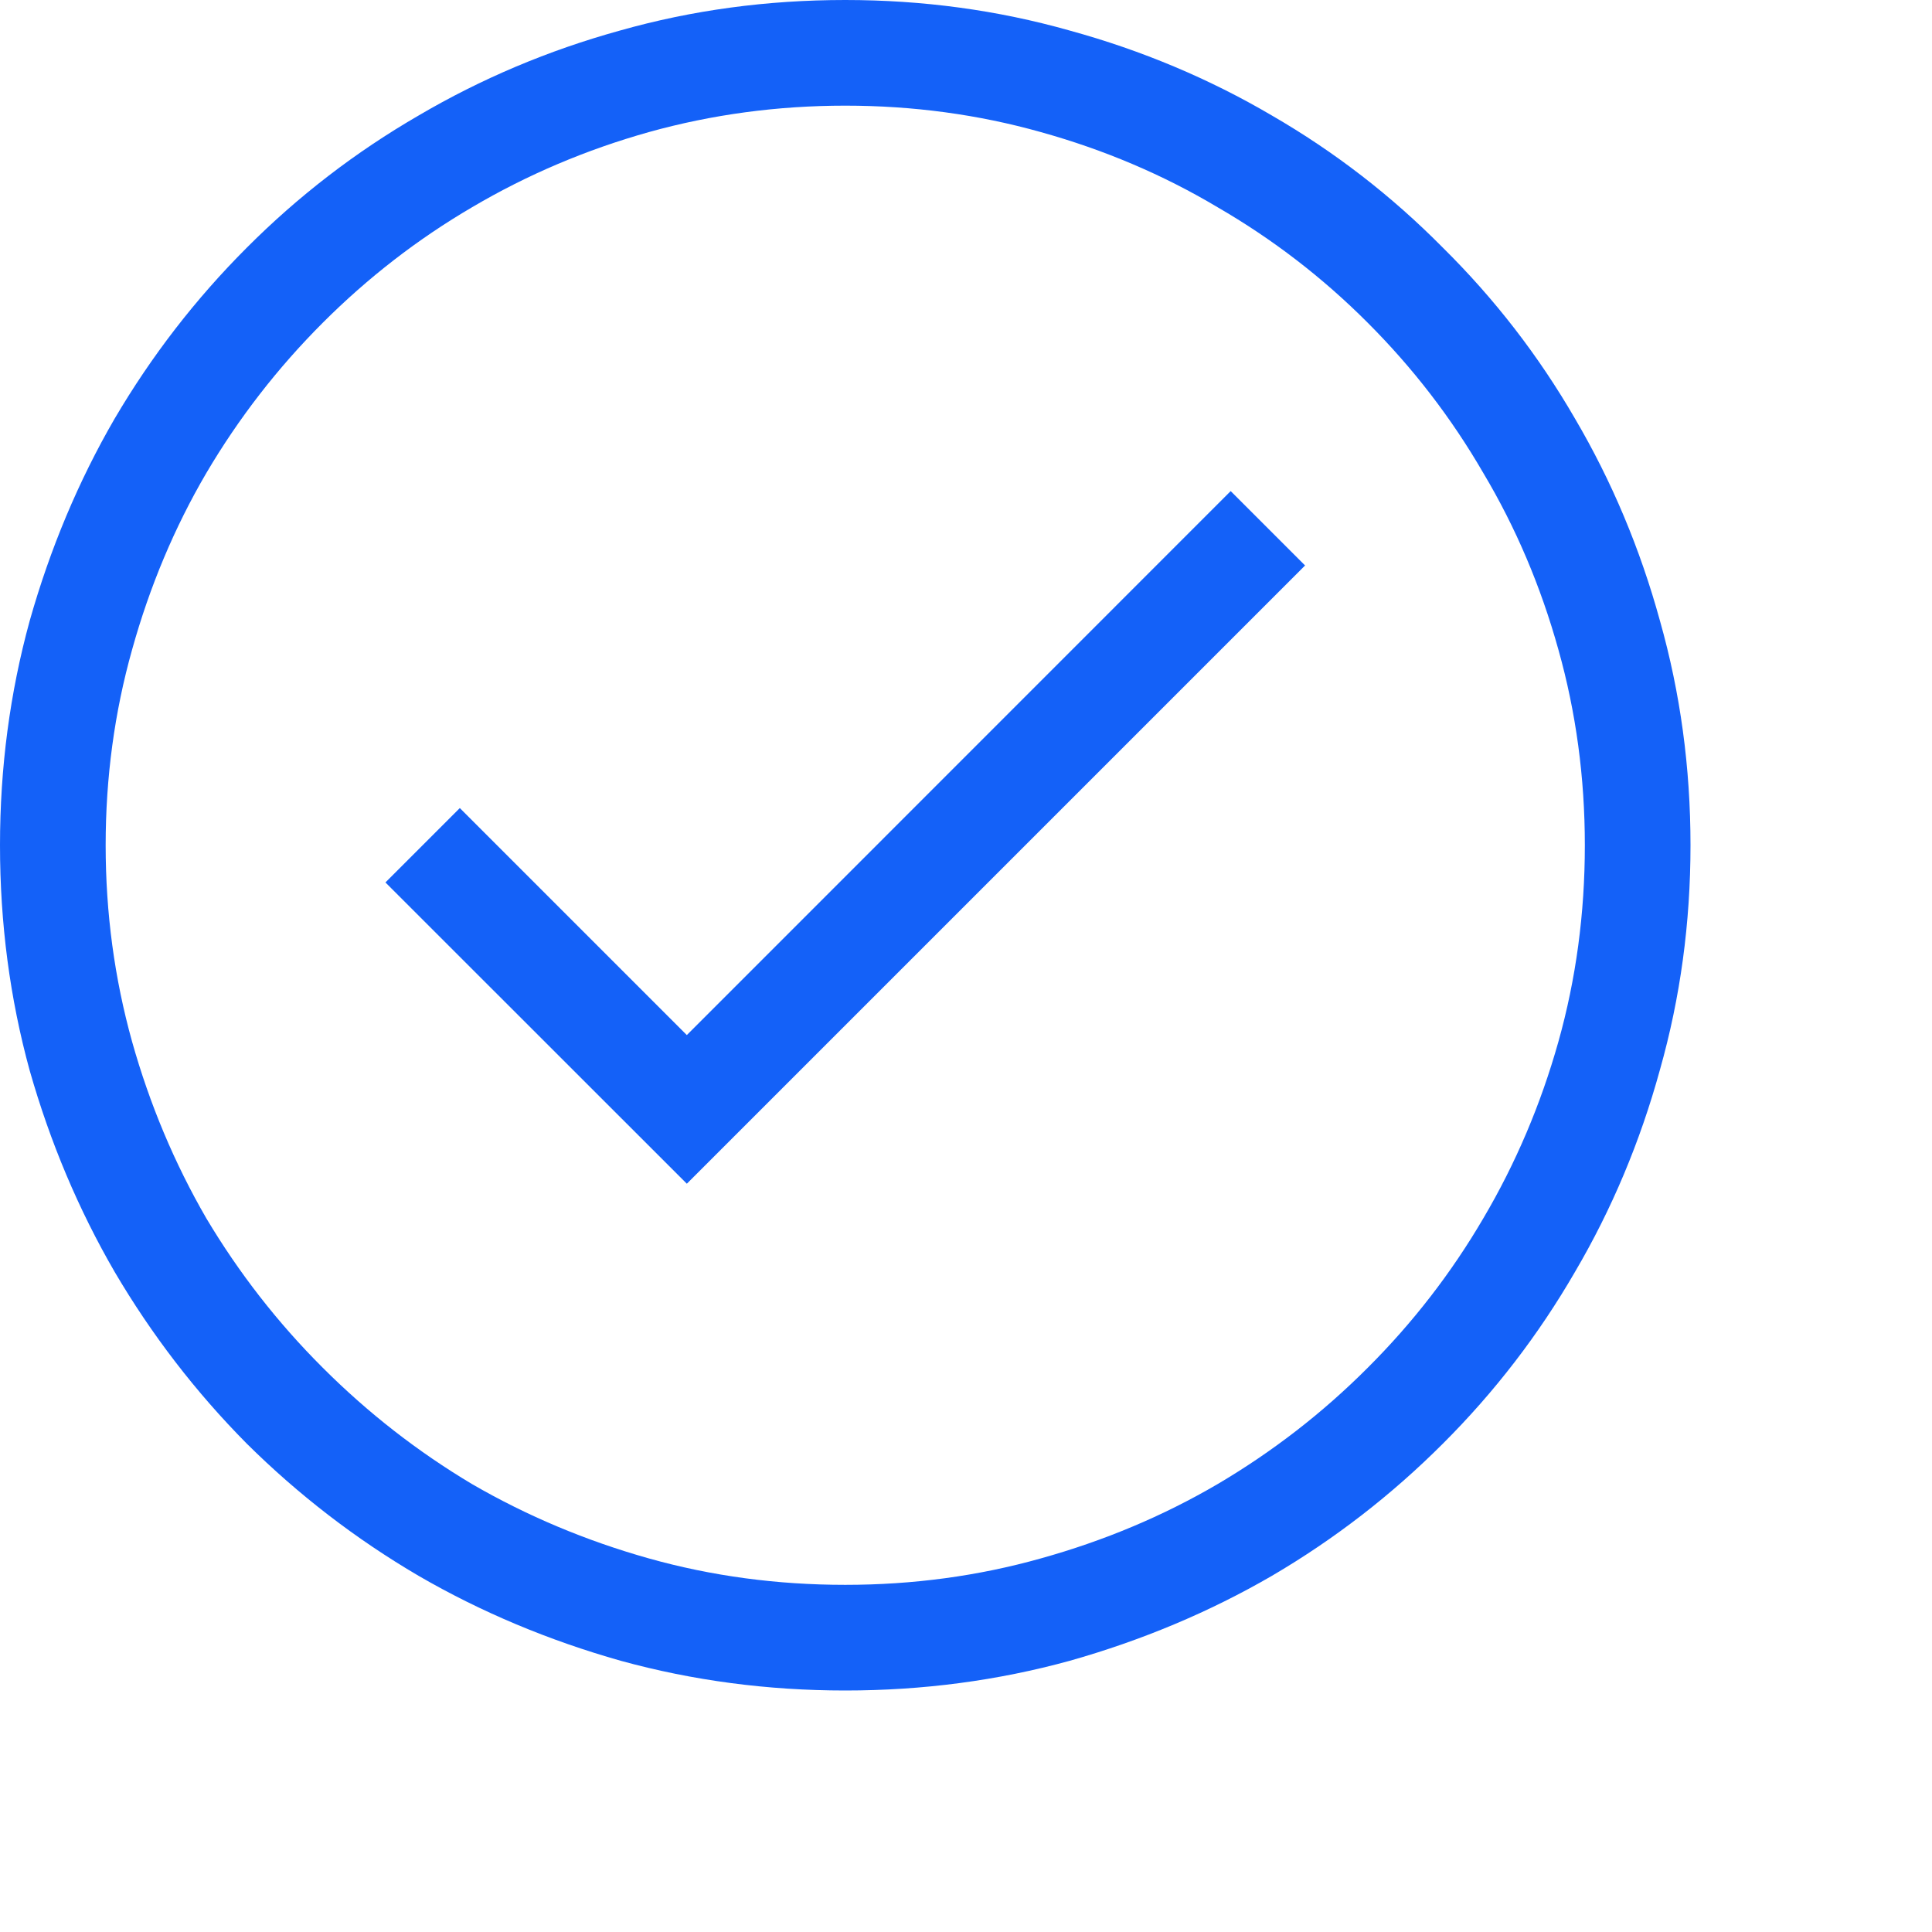
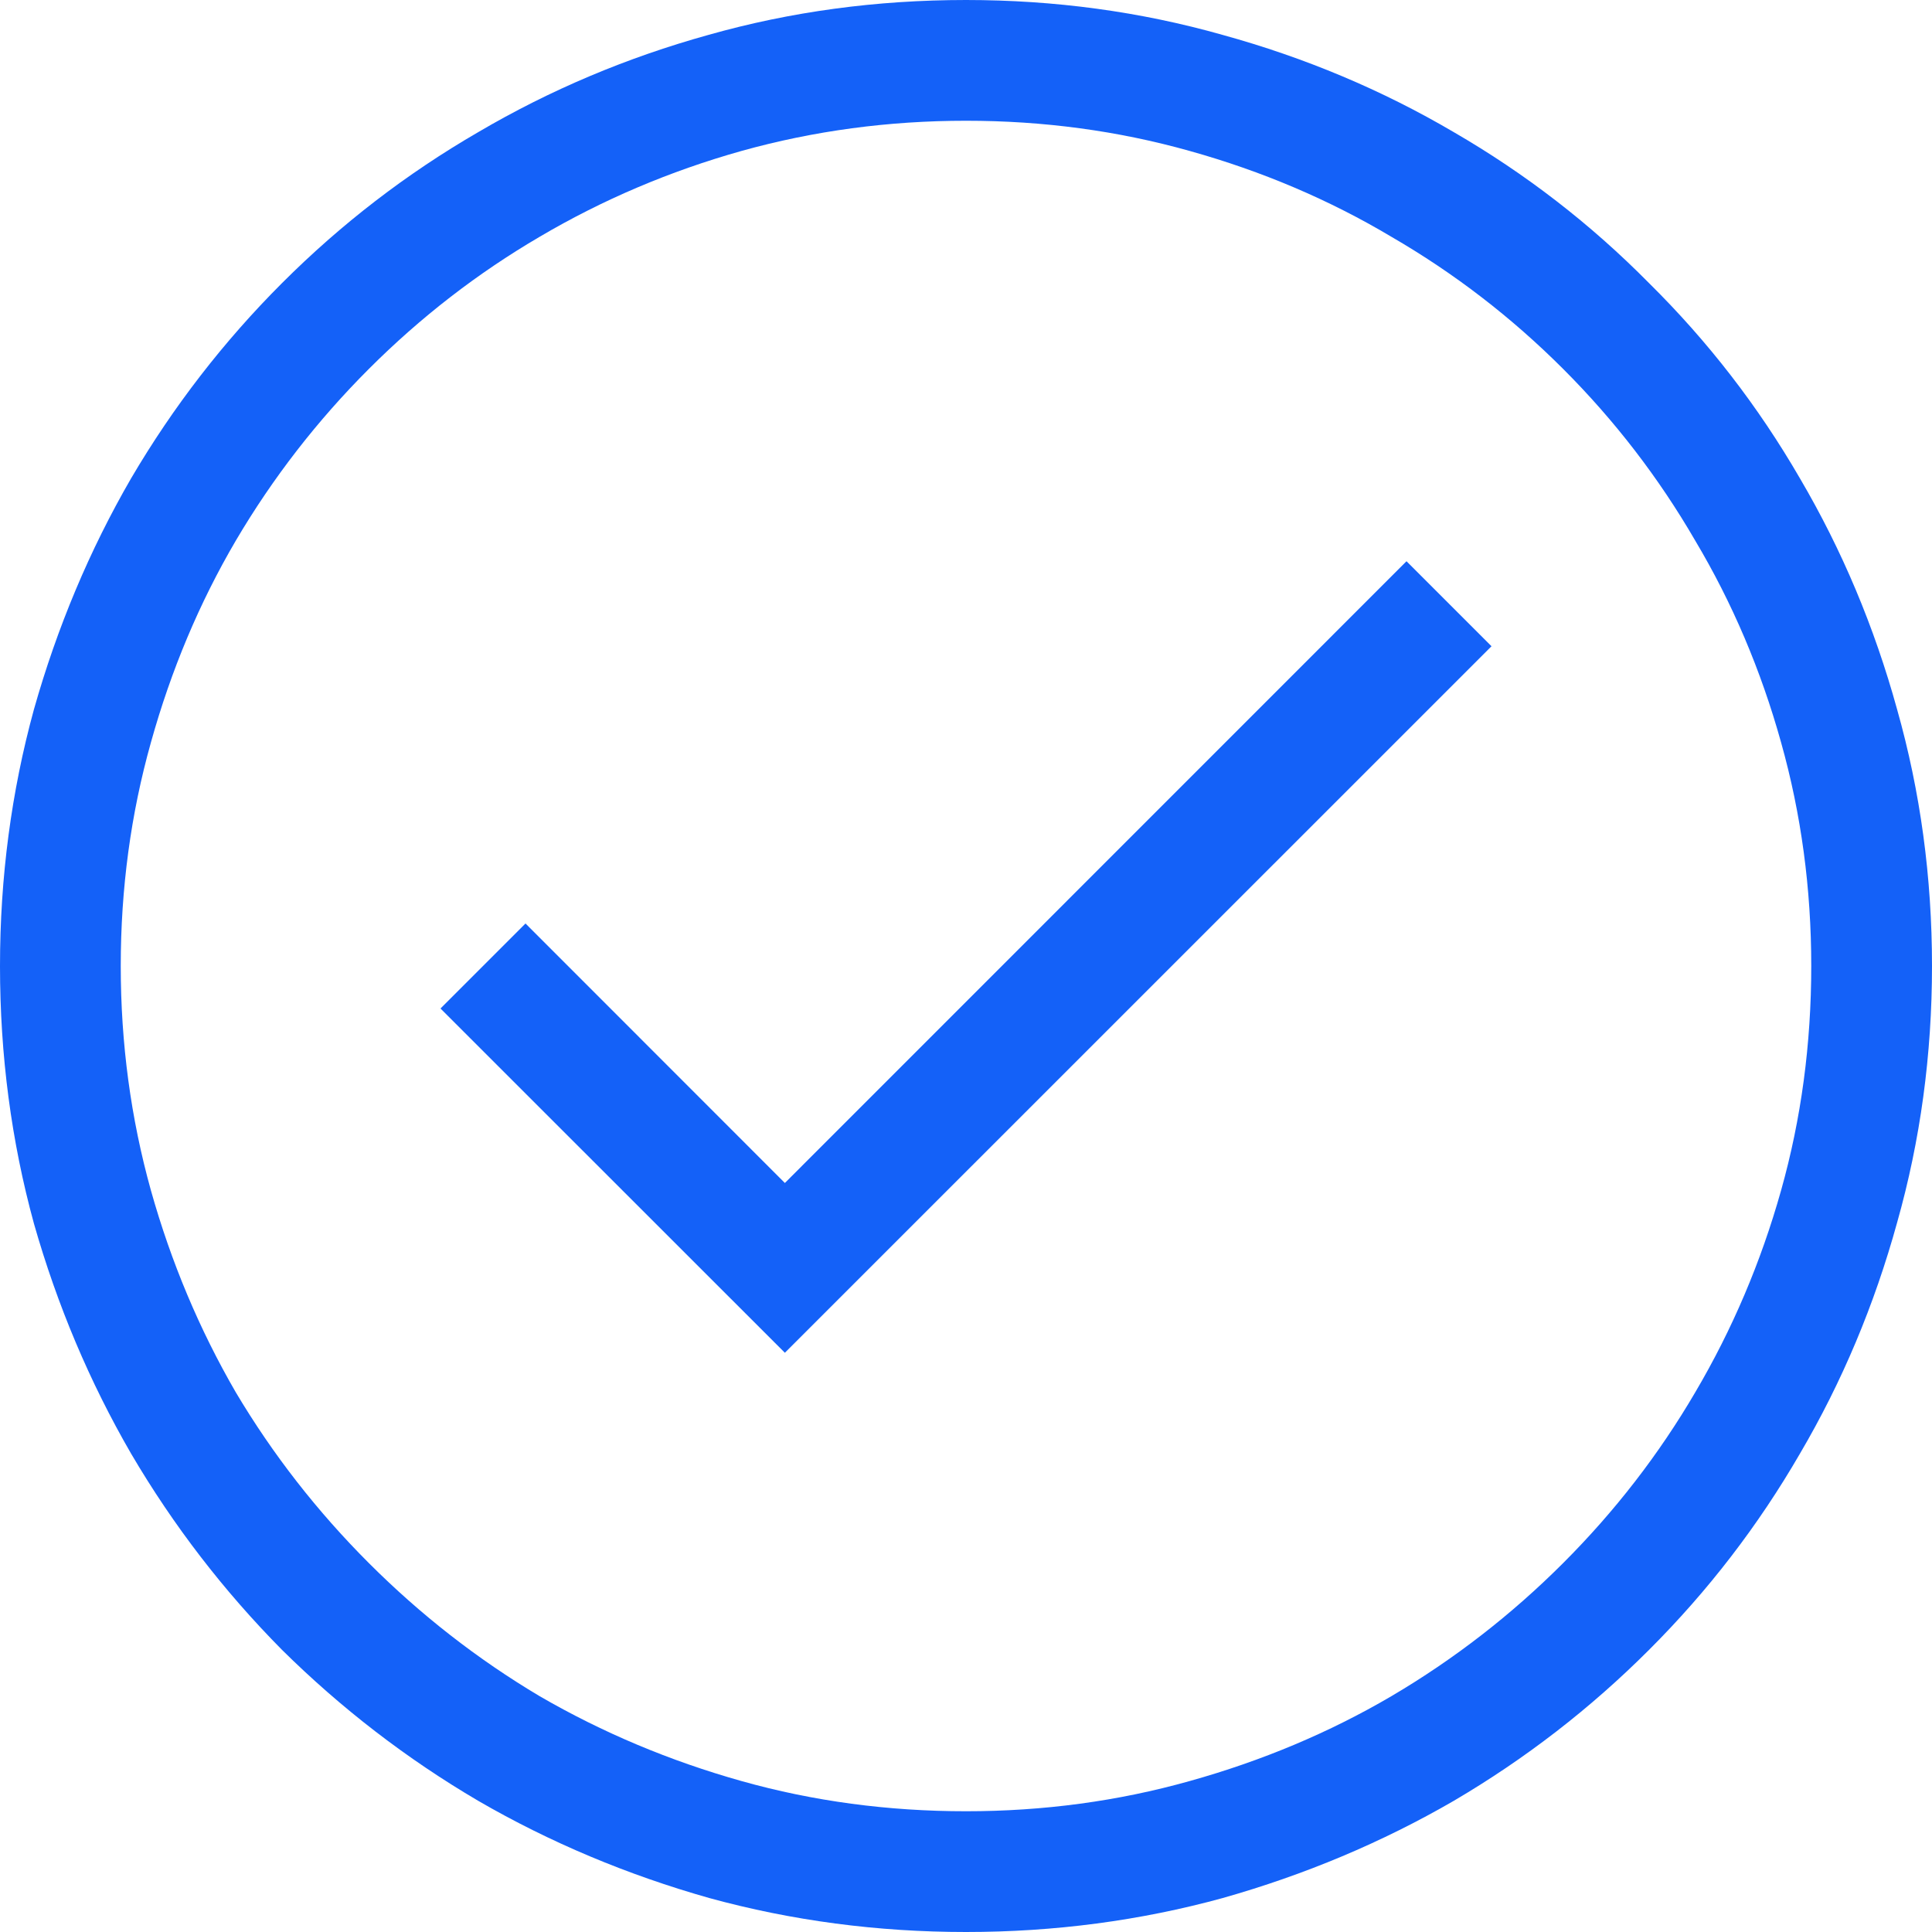
- <svg xmlns="http://www.w3.org/2000/svg" width="16" height="16" viewBox="0 0 16 16" fill="#1461F8">
-   <path d="M10.192 4.067L10.808 4.683L5.688 9.803L3.192 7.308L3.808 6.692L5.688 8.572L10.192 4.067ZM7 0C7.643 0 8.262 0.084 8.859 0.253C9.456 0.417 10.015 0.652 10.534 0.957C11.054 1.258 11.525 1.622 11.949 2.051C12.378 2.475 12.742 2.946 13.043 3.466C13.348 3.985 13.583 4.544 13.747 5.141C13.916 5.738 14 6.357 14 7C14 7.643 13.916 8.262 13.747 8.859C13.583 9.456 13.348 10.015 13.043 10.534C12.742 11.054 12.378 11.528 11.949 11.956C11.525 12.38 11.054 12.745 10.534 13.05C10.015 13.351 9.456 13.585 8.859 13.754C8.262 13.918 7.643 14 7 14C6.357 14 5.738 13.918 5.141 13.754C4.544 13.585 3.985 13.351 3.466 13.05C2.946 12.745 2.472 12.38 2.044 11.956C1.62 11.528 1.256 11.054 0.95 10.534C0.649 10.015 0.415 9.459 0.246 8.866C0.082 8.269 0 7.647 0 7C0 6.357 0.082 5.738 0.246 5.141C0.415 4.544 0.649 3.985 0.95 3.466C1.256 2.946 1.62 2.475 2.044 2.051C2.472 1.622 2.946 1.258 3.466 0.957C3.985 0.652 4.541 0.417 5.134 0.253C5.731 0.084 6.353 0 7 0ZM7 13.125C7.561 13.125 8.101 13.052 8.62 12.906C9.144 12.76 9.632 12.555 10.083 12.291C10.539 12.022 10.954 11.701 11.327 11.327C11.701 10.954 12.02 10.541 12.284 10.09C12.553 9.634 12.76 9.146 12.906 8.627C13.052 8.107 13.125 7.565 13.125 7C13.125 6.439 13.052 5.899 12.906 5.38C12.76 4.856 12.553 4.368 12.284 3.917C12.02 3.461 11.701 3.047 11.327 2.673C10.954 2.299 10.539 1.98 10.083 1.716C9.632 1.447 9.144 1.24 8.62 1.094C8.101 0.948 7.561 0.875 7 0.875C6.439 0.875 5.897 0.948 5.373 1.094C4.854 1.24 4.366 1.447 3.91 1.716C3.459 1.98 3.047 2.299 2.673 2.673C2.299 3.047 1.978 3.461 1.709 3.917C1.445 4.368 1.24 4.856 1.094 5.38C0.948 5.899 0.875 6.439 0.875 7C0.875 7.561 0.948 8.103 1.094 8.627C1.24 9.146 1.445 9.634 1.709 10.09C1.978 10.541 2.299 10.954 2.673 11.327C3.047 11.701 3.459 12.022 3.91 12.291C4.366 12.555 4.854 12.76 5.373 12.906C5.893 13.052 6.435 13.125 7 13.125Z" fill="#1461F8" />
+ <svg xmlns="http://www.w3.org/2000/svg" width="16" height="16" viewBox="0 0 16 16" fill="none">
+   <path d="M11.648 4.648L12.352 5.352L6.5 11.203L3.648 8.352L4.352 7.648L6.5 9.797L11.648 4.648ZM8 0C8.734 0 9.443 0.096 10.125 0.289C10.807 0.477 11.445 0.745 12.039 1.094C12.633 1.438 13.172 1.854 13.656 2.344C14.146 2.828 14.562 3.367 14.906 3.961C15.255 4.555 15.523 5.193 15.711 5.875C15.904 6.557 16 7.266 16 8C16 8.734 15.904 9.443 15.711 10.125C15.523 10.807 15.255 11.445 14.906 12.039C14.562 12.633 14.146 13.175 13.656 13.664C13.172 14.148 12.633 14.565 12.039 14.914C11.445 15.258 10.807 15.526 10.125 15.719C9.443 15.906 8.734 16 8 16C7.266 16 6.557 15.906 5.875 15.719C5.193 15.526 4.555 15.258 3.961 14.914C3.367 14.565 2.826 14.148 2.336 13.664C1.852 13.175 1.435 12.633 1.086 12.039C0.742 11.445 0.474 10.81 0.281 10.133C0.094 9.451 0 8.74 0 8C0 7.266 0.094 6.557 0.281 5.875C0.474 5.193 0.742 4.555 1.086 3.961C1.435 3.367 1.852 2.828 2.336 2.344C2.826 1.854 3.367 1.438 3.961 1.094C4.555 0.745 5.19 0.477 5.867 0.289C6.549 0.096 7.26 0 8 0ZM8 15C8.641 15 9.258 14.917 9.852 14.75C10.45 14.583 11.008 14.349 11.523 14.047C12.044 13.74 12.518 13.372 12.945 12.945C13.372 12.518 13.737 12.047 14.039 11.531C14.346 11.01 14.583 10.453 14.75 9.859C14.917 9.266 15 8.646 15 8C15 7.359 14.917 6.742 14.75 6.148C14.583 5.549 14.346 4.992 14.039 4.477C13.737 3.956 13.372 3.482 12.945 3.055C12.518 2.628 12.044 2.263 11.523 1.961C11.008 1.654 10.45 1.417 9.852 1.25C9.258 1.083 8.641 1 8 1C7.359 1 6.74 1.083 6.141 1.25C5.547 1.417 4.99 1.654 4.469 1.961C3.953 2.263 3.482 2.628 3.055 3.055C2.628 3.482 2.26 3.956 1.953 4.477C1.651 4.992 1.417 5.549 1.25 6.148C1.083 6.742 1 7.359 1 8C1 8.641 1.083 9.26 1.25 9.859C1.417 10.453 1.651 11.01 1.953 11.531C2.26 12.047 2.628 12.518 3.055 12.945C3.482 13.372 3.953 13.74 4.469 14.047C4.99 14.349 5.547 14.583 6.141 14.75C6.734 14.917 7.354 15 8 15Z" fill="#1461F8" />
</svg>
